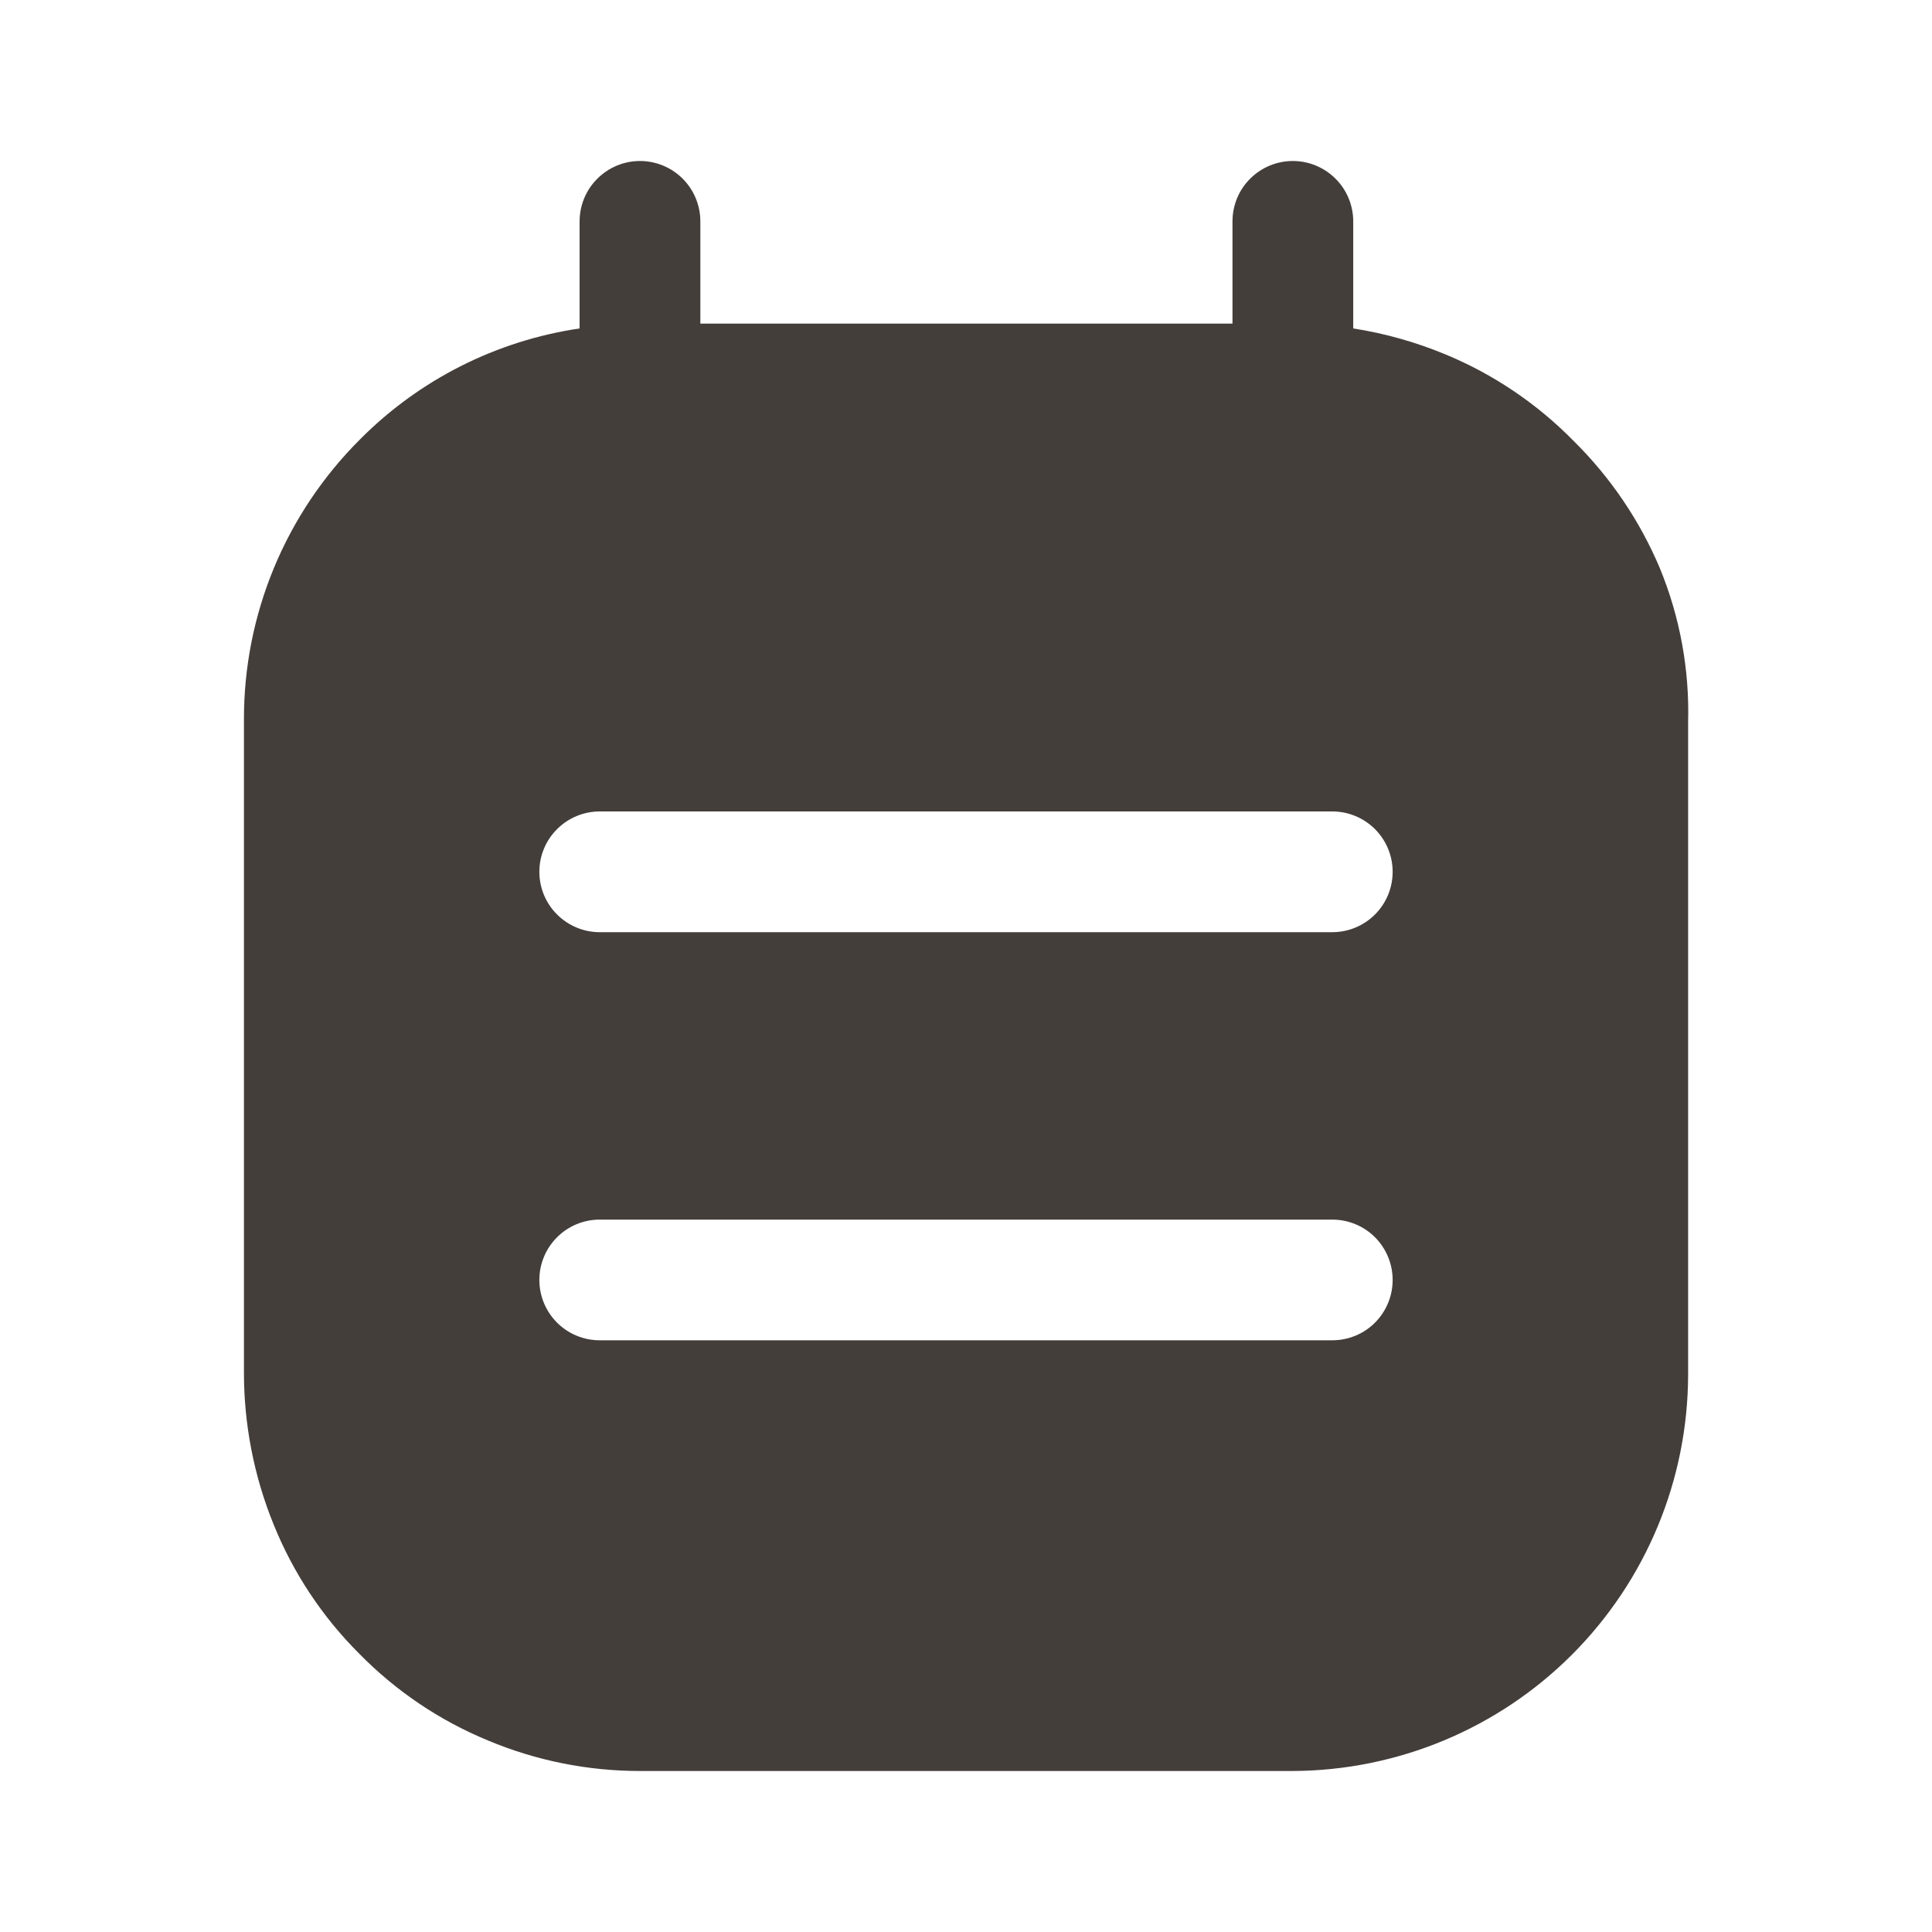
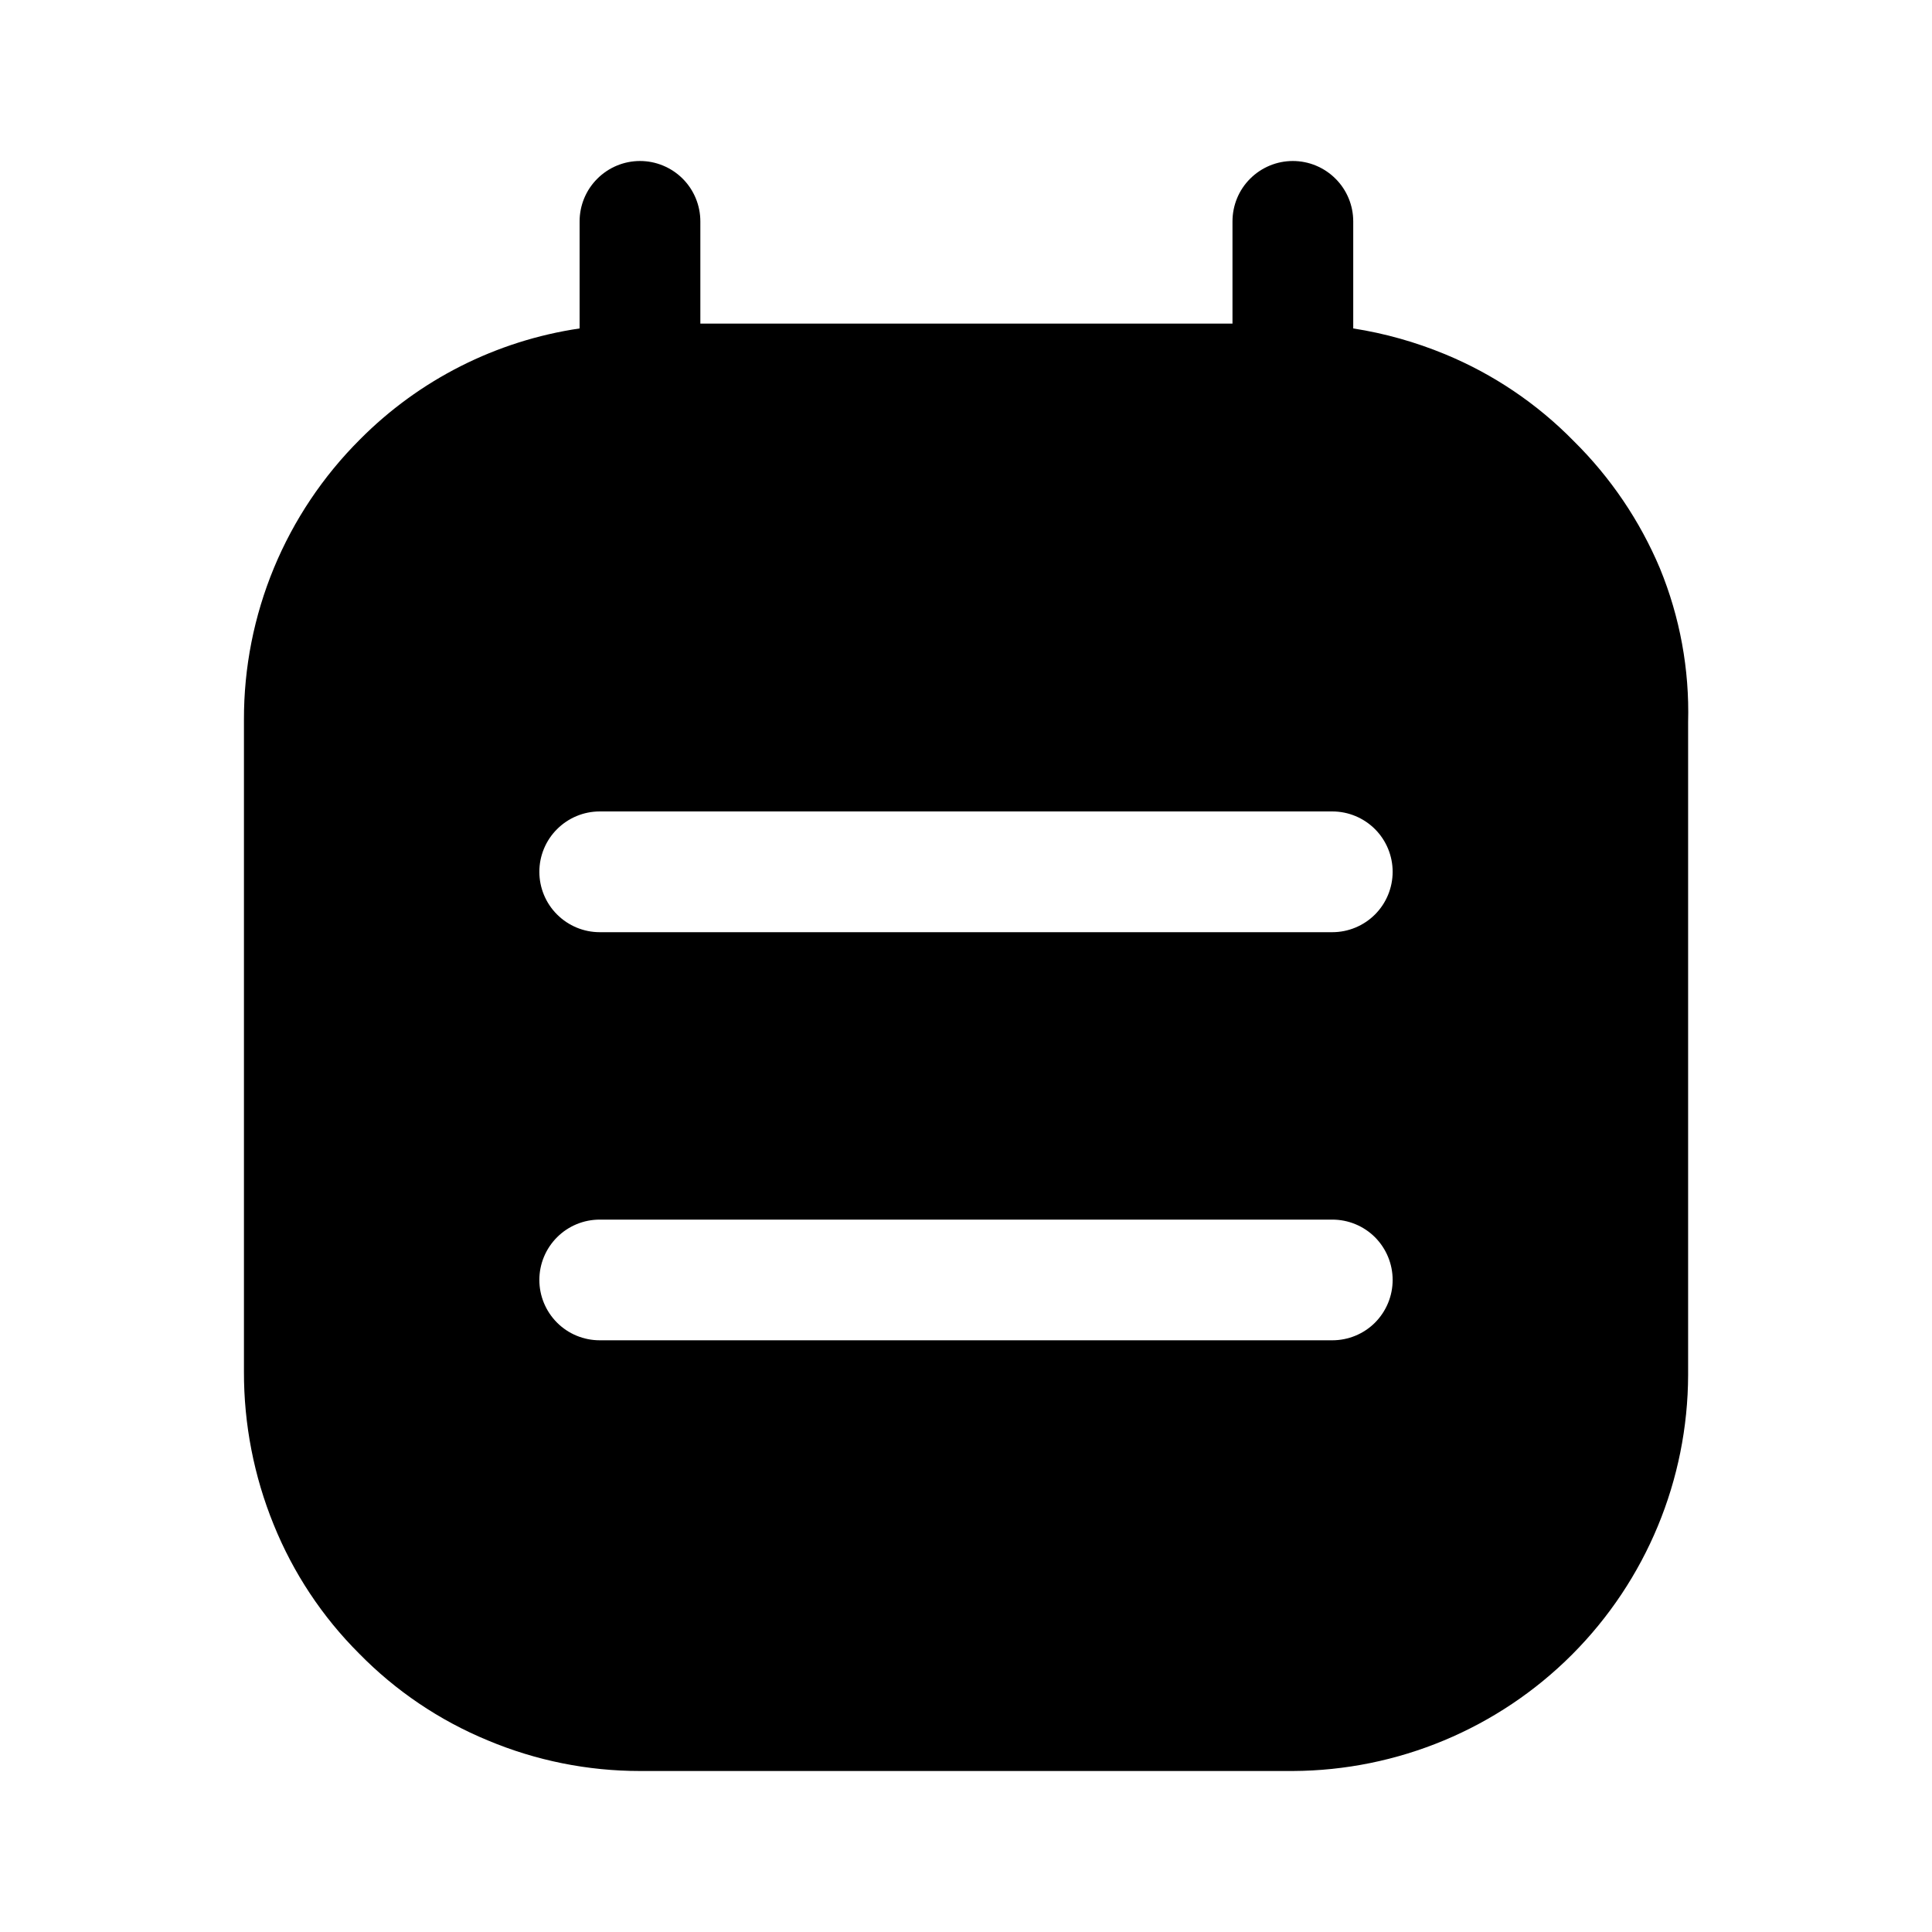
<svg xmlns="http://www.w3.org/2000/svg" width="30" height="30" viewBox="0 0 30 30" fill="none">
-   <path d="M25.775 8.825C25.463 8.085 25.009 7.414 24.438 6.85C23.869 6.269 23.189 5.81 22.438 5.5C21.98 5.311 21.502 5.176 21.013 5.1V3.438C21.013 3.189 20.914 2.95 20.738 2.775C20.562 2.599 20.324 2.5 20.075 2.5C19.826 2.5 19.588 2.599 19.412 2.775C19.236 2.95 19.138 3.189 19.138 3.438V5.025H10.875V3.438C10.875 3.189 10.776 2.95 10.601 2.775C10.425 2.599 10.186 2.5 9.938 2.5C9.689 2.5 9.451 2.599 9.275 2.775C9.099 2.95 9 3.189 9 3.438V5.1C7.706 5.291 6.509 5.896 5.588 6.825C5.016 7.396 4.562 8.074 4.253 8.82C3.944 9.567 3.786 10.367 3.788 11.175V21.3C3.786 22.114 3.943 22.921 4.25 23.675C4.553 24.424 5.003 25.104 5.575 25.675C6.143 26.255 6.823 26.715 7.575 27.025C8.323 27.339 9.125 27.5 9.938 27.5H20.075C21.703 27.493 23.262 26.843 24.412 25.691C25.562 24.538 26.209 22.978 26.213 21.35V11.213C26.235 10.395 26.086 9.582 25.775 8.825ZM20.775 20.812H9.313C9.064 20.812 8.826 20.714 8.65 20.538C8.474 20.362 8.375 20.124 8.375 19.875C8.375 19.626 8.474 19.388 8.65 19.212C8.826 19.036 9.064 18.938 9.313 18.938H20.688C20.936 18.938 21.175 19.036 21.351 19.212C21.526 19.388 21.625 19.626 21.625 19.875C21.625 20.124 21.526 20.362 21.351 20.538C21.175 20.714 20.936 20.812 20.688 20.812H20.775ZM20.775 14.475H9.313C9.064 14.475 8.826 14.376 8.65 14.2C8.474 14.025 8.375 13.786 8.375 13.537C8.375 13.289 8.474 13.05 8.65 12.875C8.826 12.699 9.064 12.6 9.313 12.6H20.688C20.936 12.6 21.175 12.699 21.351 12.875C21.526 13.05 21.625 13.289 21.625 13.537C21.625 13.786 21.526 14.025 21.351 14.2C21.175 14.376 20.936 14.475 20.688 14.475H20.775Z" fill="#443E3B" />
+   <path d="M25.775 8.825C25.463 8.085 25.009 7.414 24.438 6.85C23.869 6.269 23.189 5.81 22.438 5.5C21.98 5.311 21.502 5.176 21.013 5.1V3.438C21.013 3.189 20.914 2.95 20.738 2.775C20.562 2.599 20.324 2.5 20.075 2.5C19.826 2.5 19.588 2.599 19.412 2.775C19.236 2.95 19.138 3.189 19.138 3.438V5.025H10.875V3.438C10.875 3.189 10.776 2.95 10.601 2.775C10.425 2.599 10.186 2.5 9.938 2.5C9.689 2.5 9.451 2.599 9.275 2.775C9.099 2.95 9 3.189 9 3.438V5.1C7.706 5.291 6.509 5.896 5.588 6.825C5.016 7.396 4.562 8.074 4.253 8.82C3.944 9.567 3.786 10.367 3.788 11.175V21.3C3.786 22.114 3.943 22.921 4.25 23.675C4.553 24.424 5.003 25.104 5.575 25.675C6.143 26.255 6.823 26.715 7.575 27.025C8.323 27.339 9.125 27.5 9.938 27.5H20.075C21.703 27.493 23.262 26.843 24.412 25.691C25.562 24.538 26.209 22.978 26.213 21.35V11.213C26.235 10.395 26.086 9.582 25.775 8.825ZM20.775 20.812H9.313C9.064 20.812 8.826 20.714 8.65 20.538C8.474 20.362 8.375 20.124 8.375 19.875C8.375 19.626 8.474 19.388 8.65 19.212C8.826 19.036 9.064 18.938 9.313 18.938H20.688C20.936 18.938 21.175 19.036 21.351 19.212C21.526 19.388 21.625 19.626 21.625 19.875C21.625 20.124 21.526 20.362 21.351 20.538C21.175 20.714 20.936 20.812 20.688 20.812H20.775ZM20.775 14.475H9.313C9.064 14.475 8.826 14.376 8.65 14.2C8.474 14.025 8.375 13.786 8.375 13.537C8.375 13.289 8.474 13.05 8.65 12.875C8.826 12.699 9.064 12.6 9.313 12.6H20.688C20.936 12.6 21.175 12.699 21.351 12.875C21.526 13.05 21.625 13.289 21.625 13.537C21.625 13.786 21.526 14.025 21.351 14.2C21.175 14.376 20.936 14.475 20.688 14.475H20.775Z" fill="currentColor" />
</svg>
